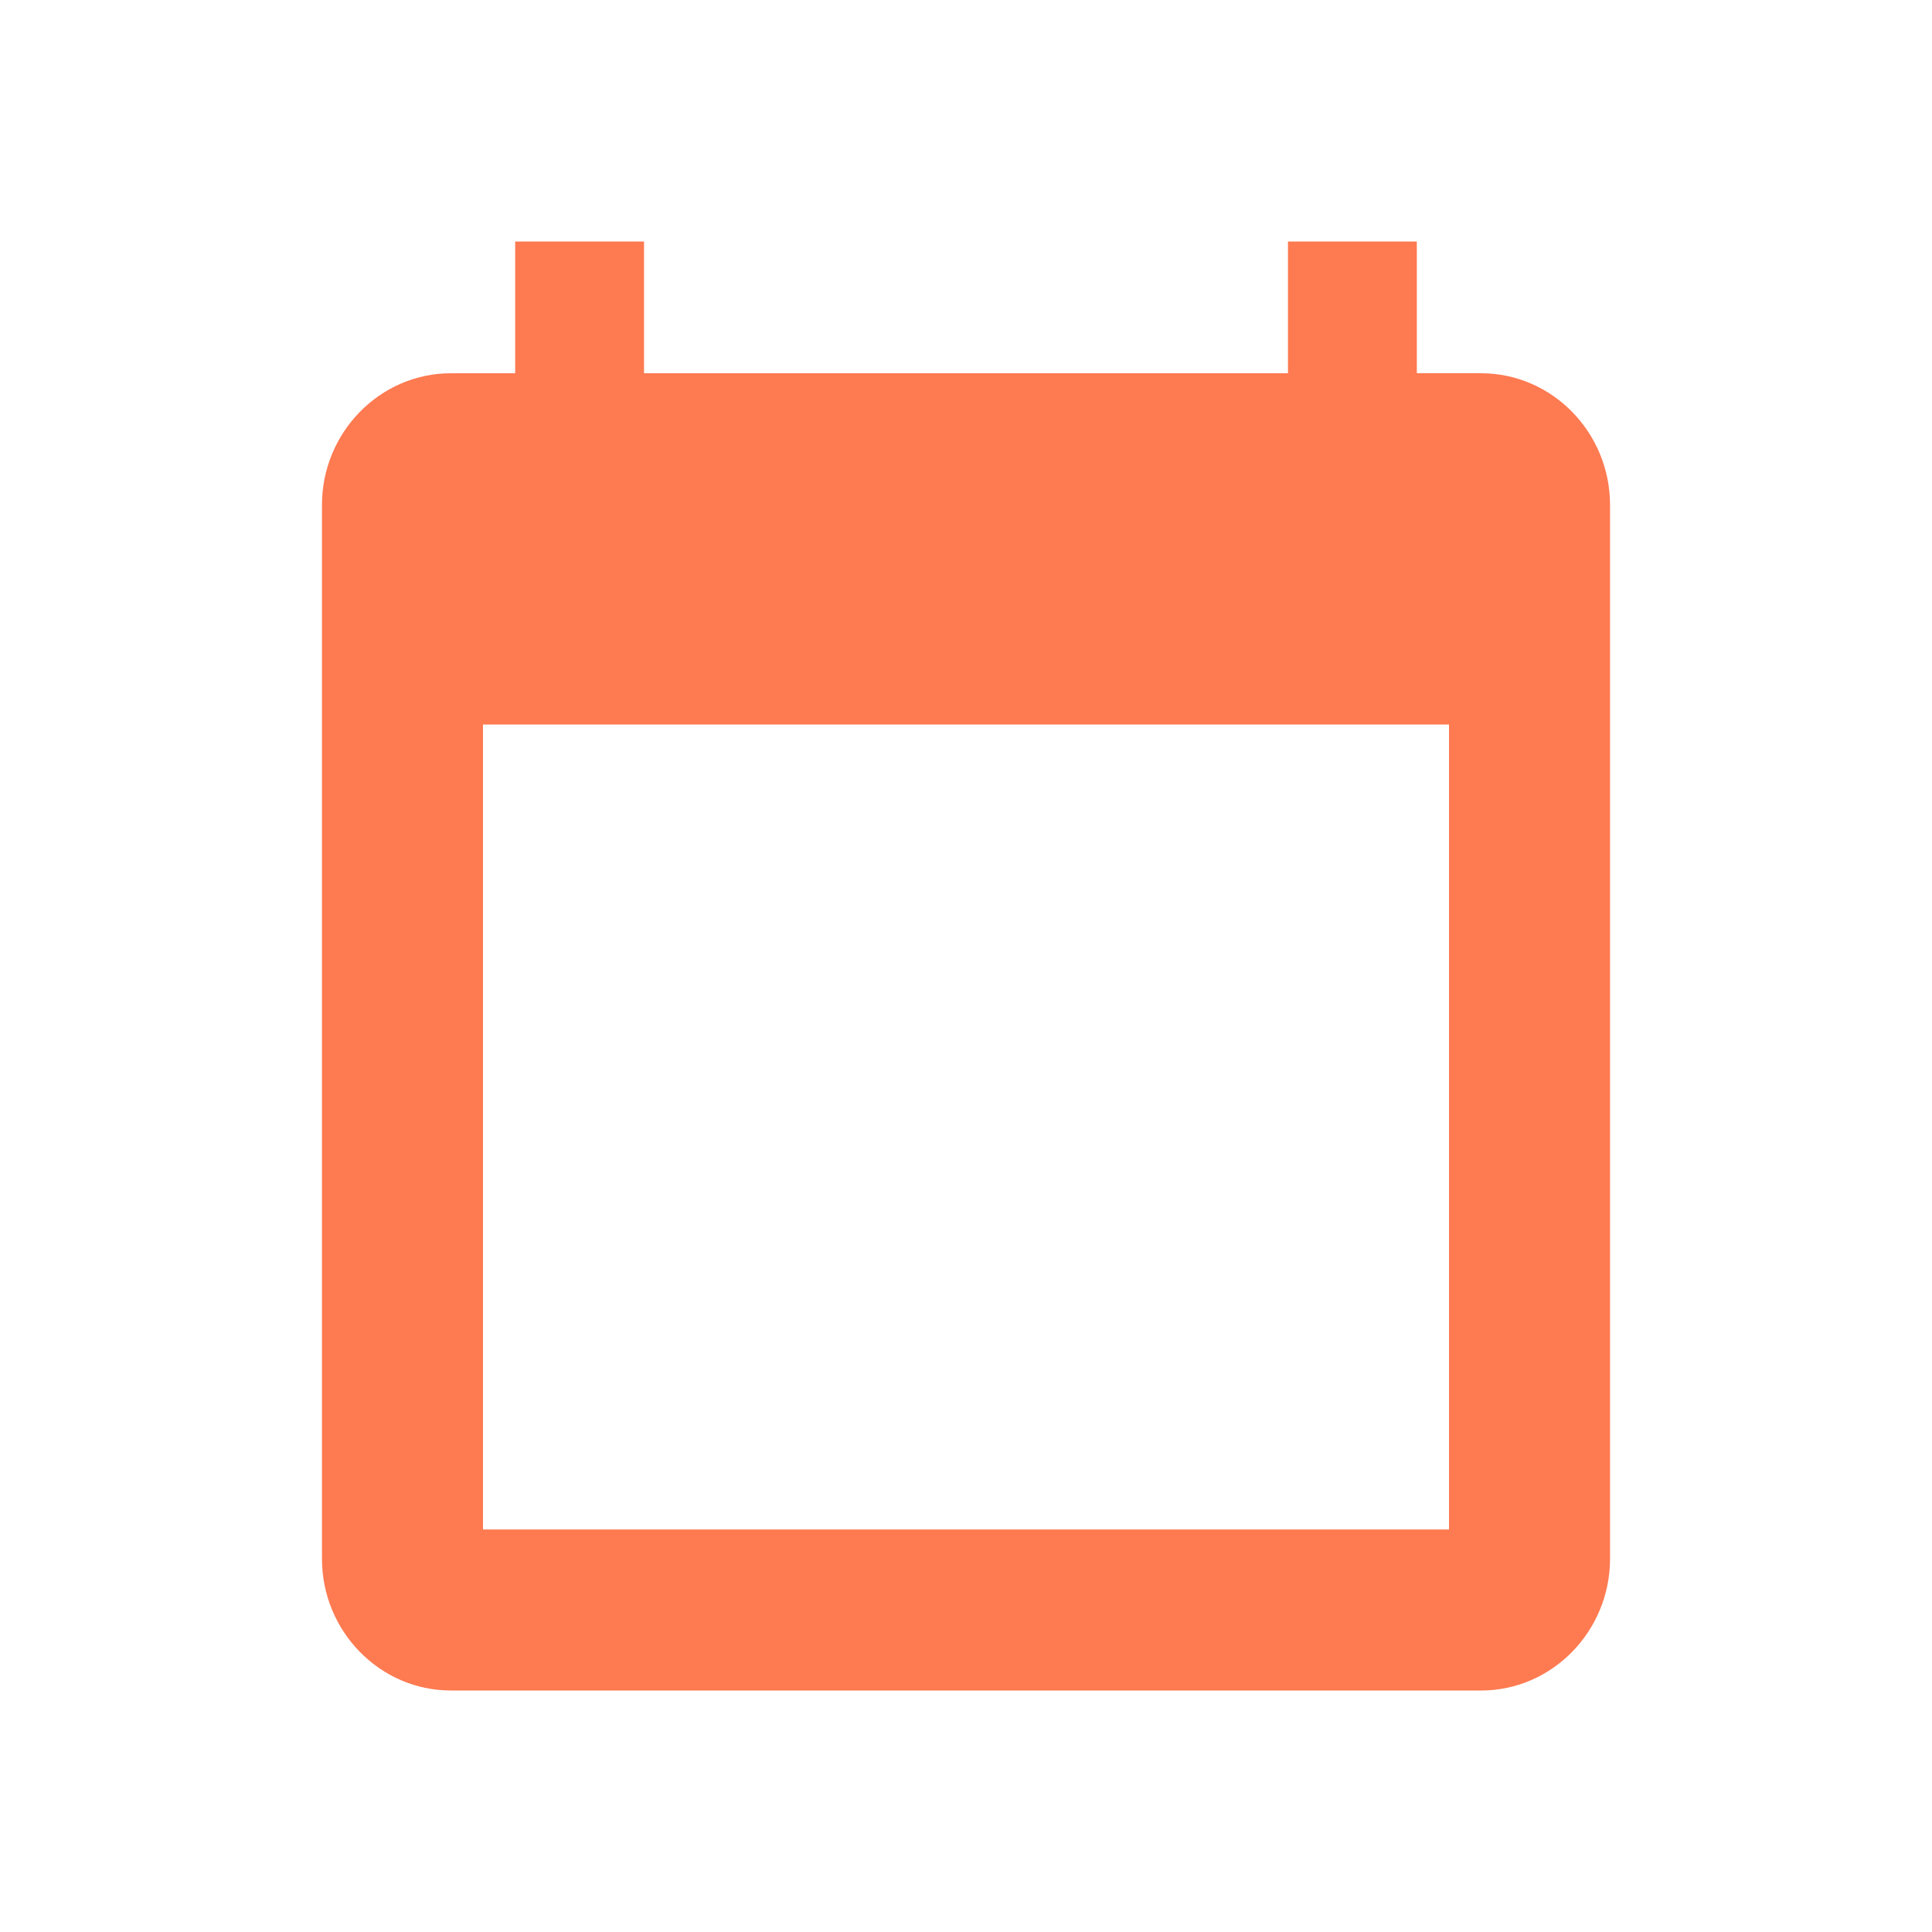
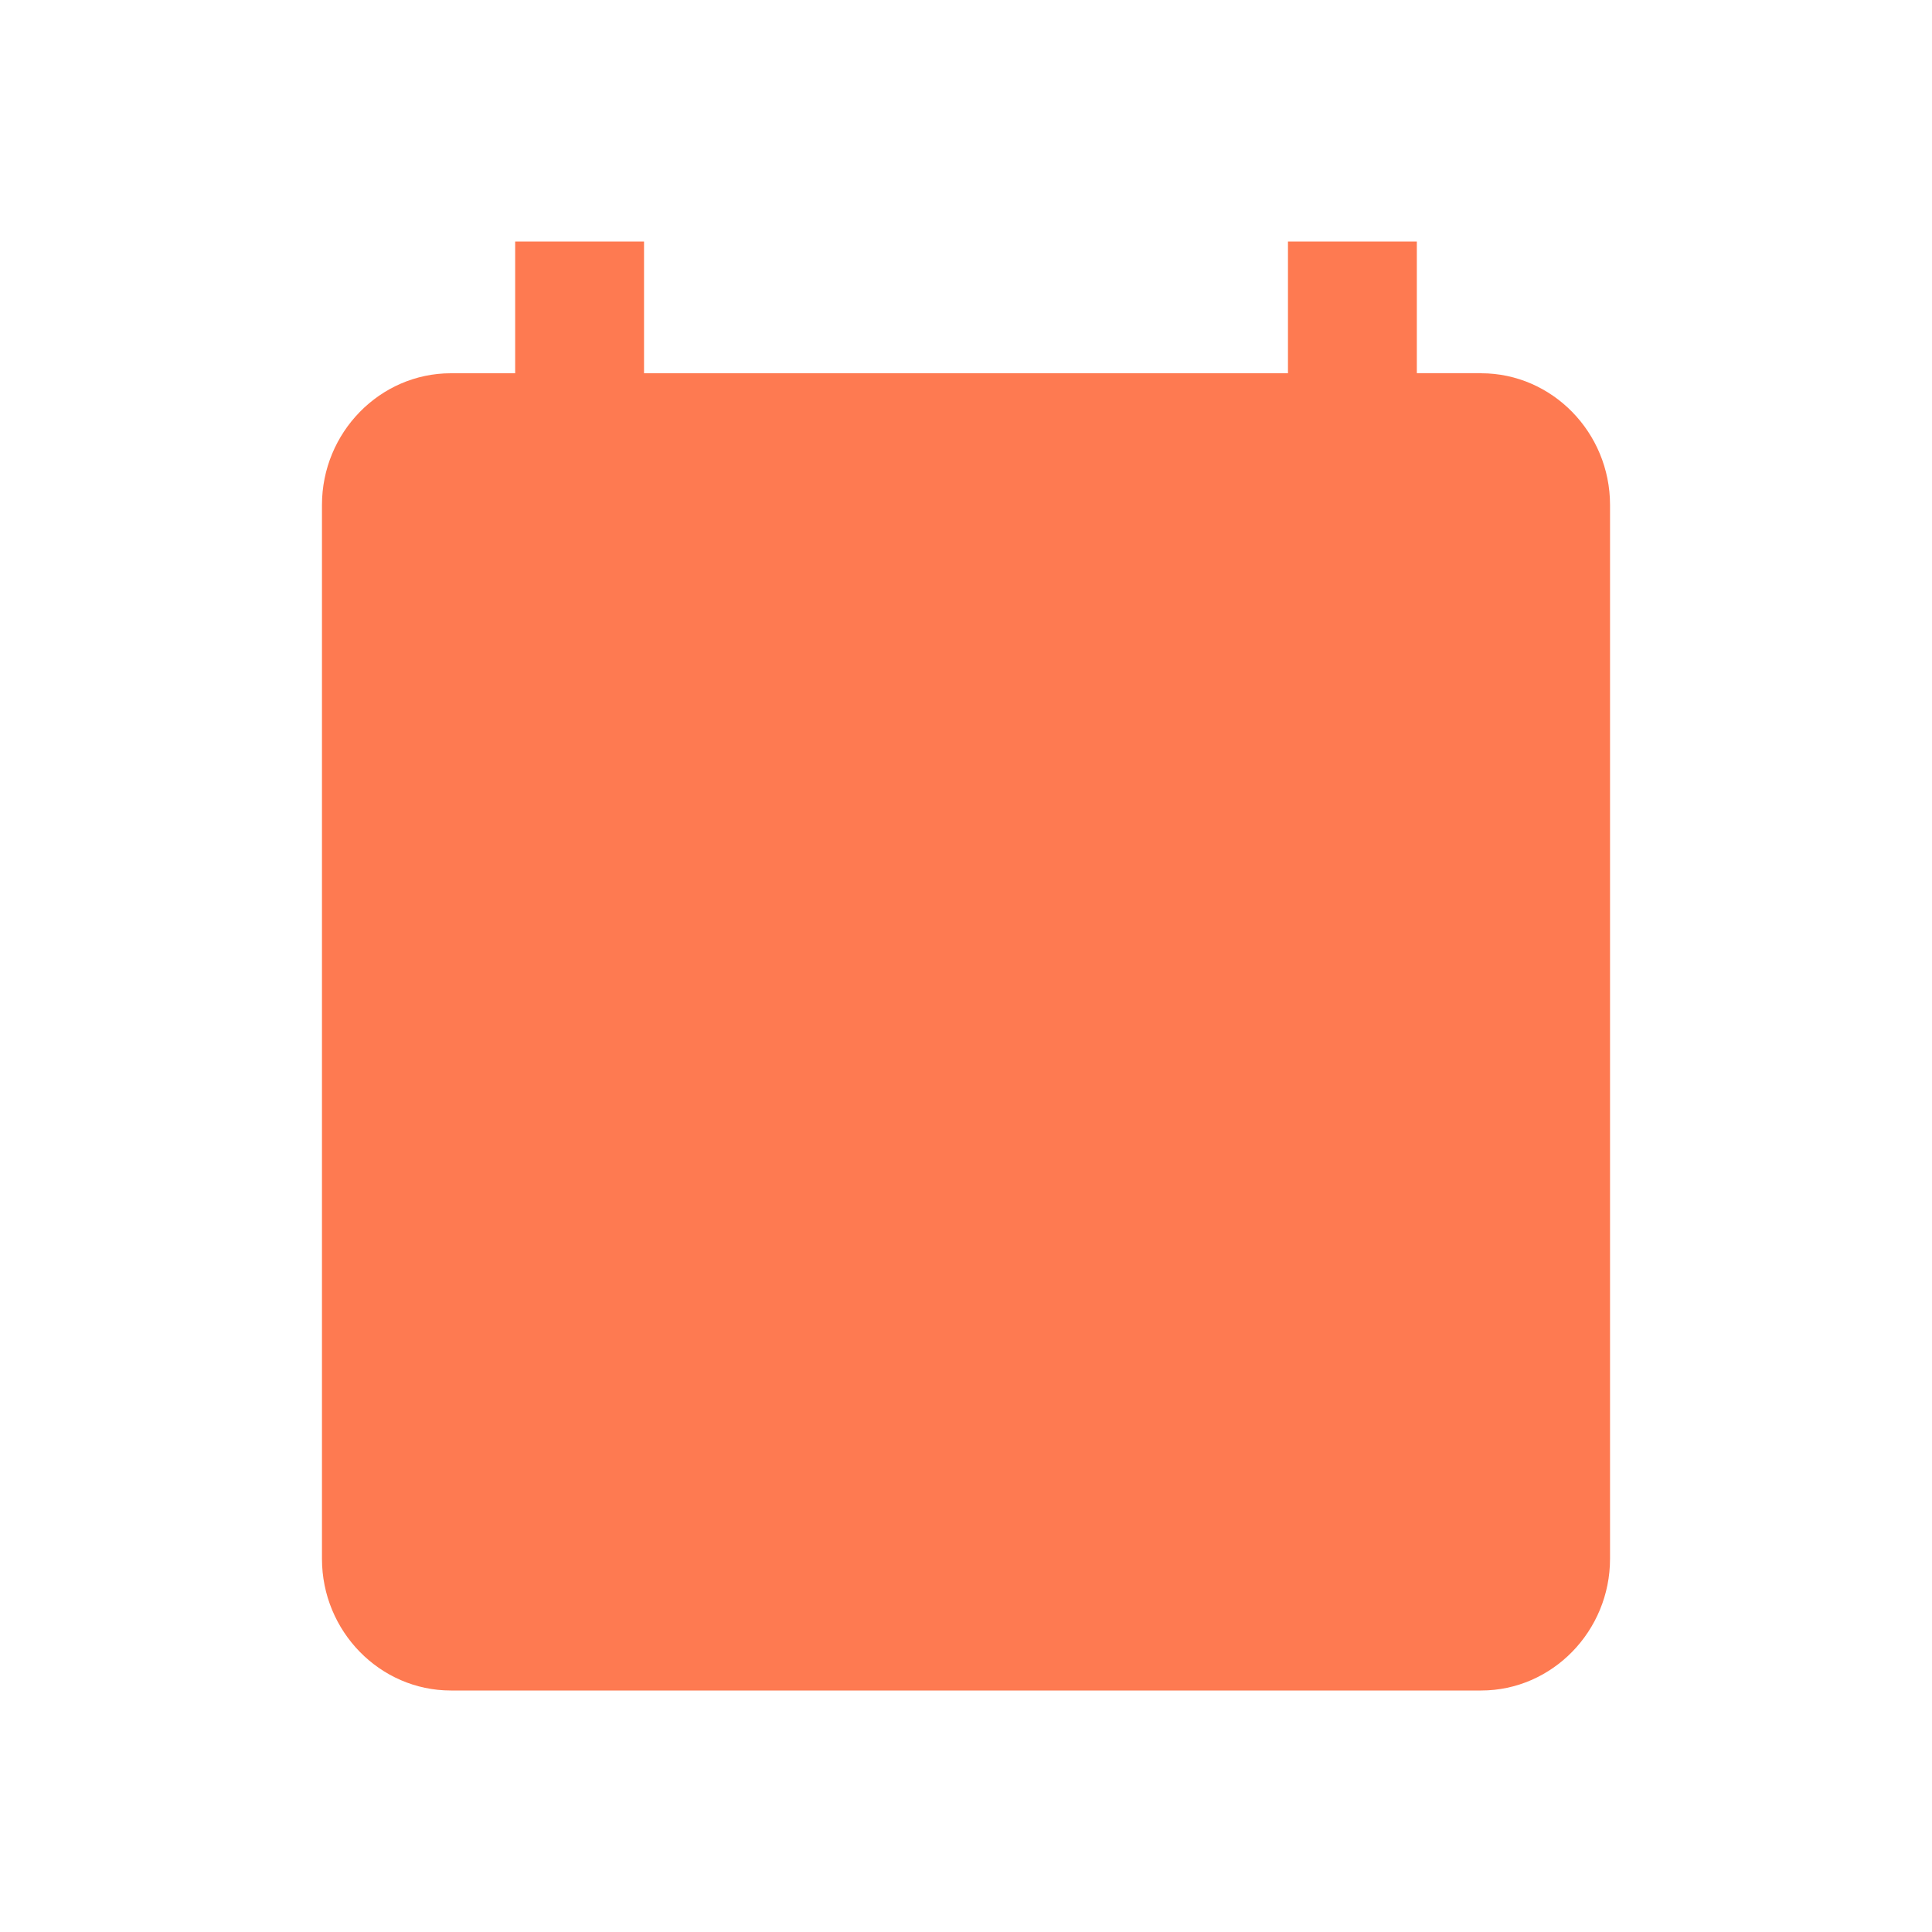
<svg xmlns="http://www.w3.org/2000/svg" width="20" height="20" viewBox="0 0 20 20">
-   <g fill="none" fill-rule="evenodd">
+   <g fill="none" fillRule="evenodd">
    <path d="M0 0h20v19.174H0z" />
    <path fill="#FE7A51" d="M5 15.833h10V7.5H5v8.333zm10.333-11.97h-.666V2.5h-1.334v1.364H6.667V2.5H5.333v1.364h-.666c-.734 0-1.334.613-1.334 1.363v10.91c0 .75.6 1.363 1.334 1.363h10.666c.734 0 1.334-.614 1.334-1.364V5.227c0-.75-.6-1.363-1.334-1.363z" />
  </g>
</svg>
